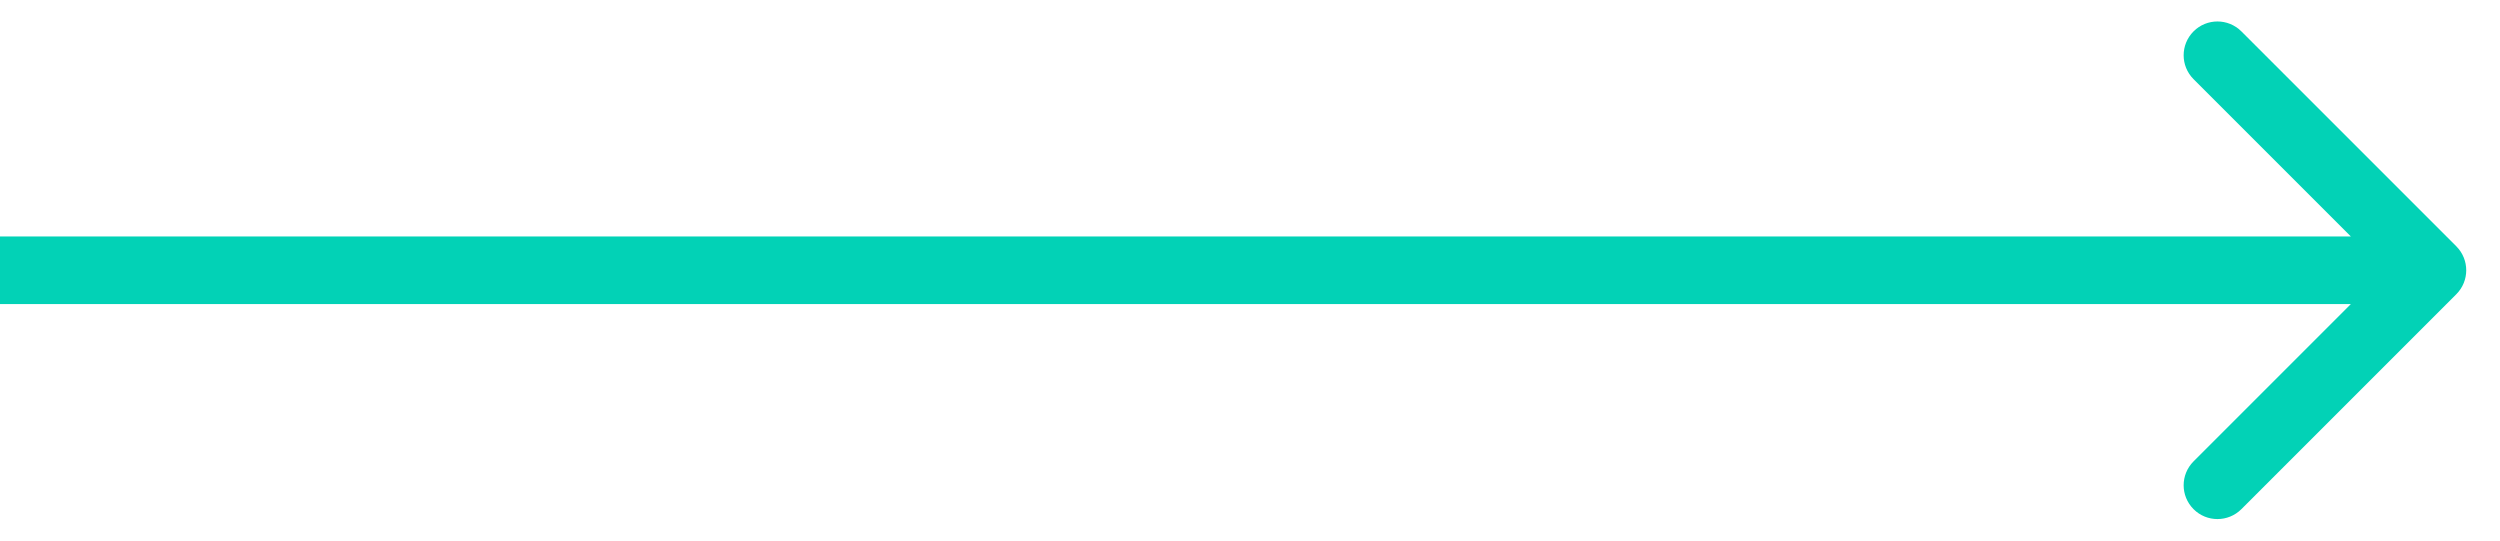
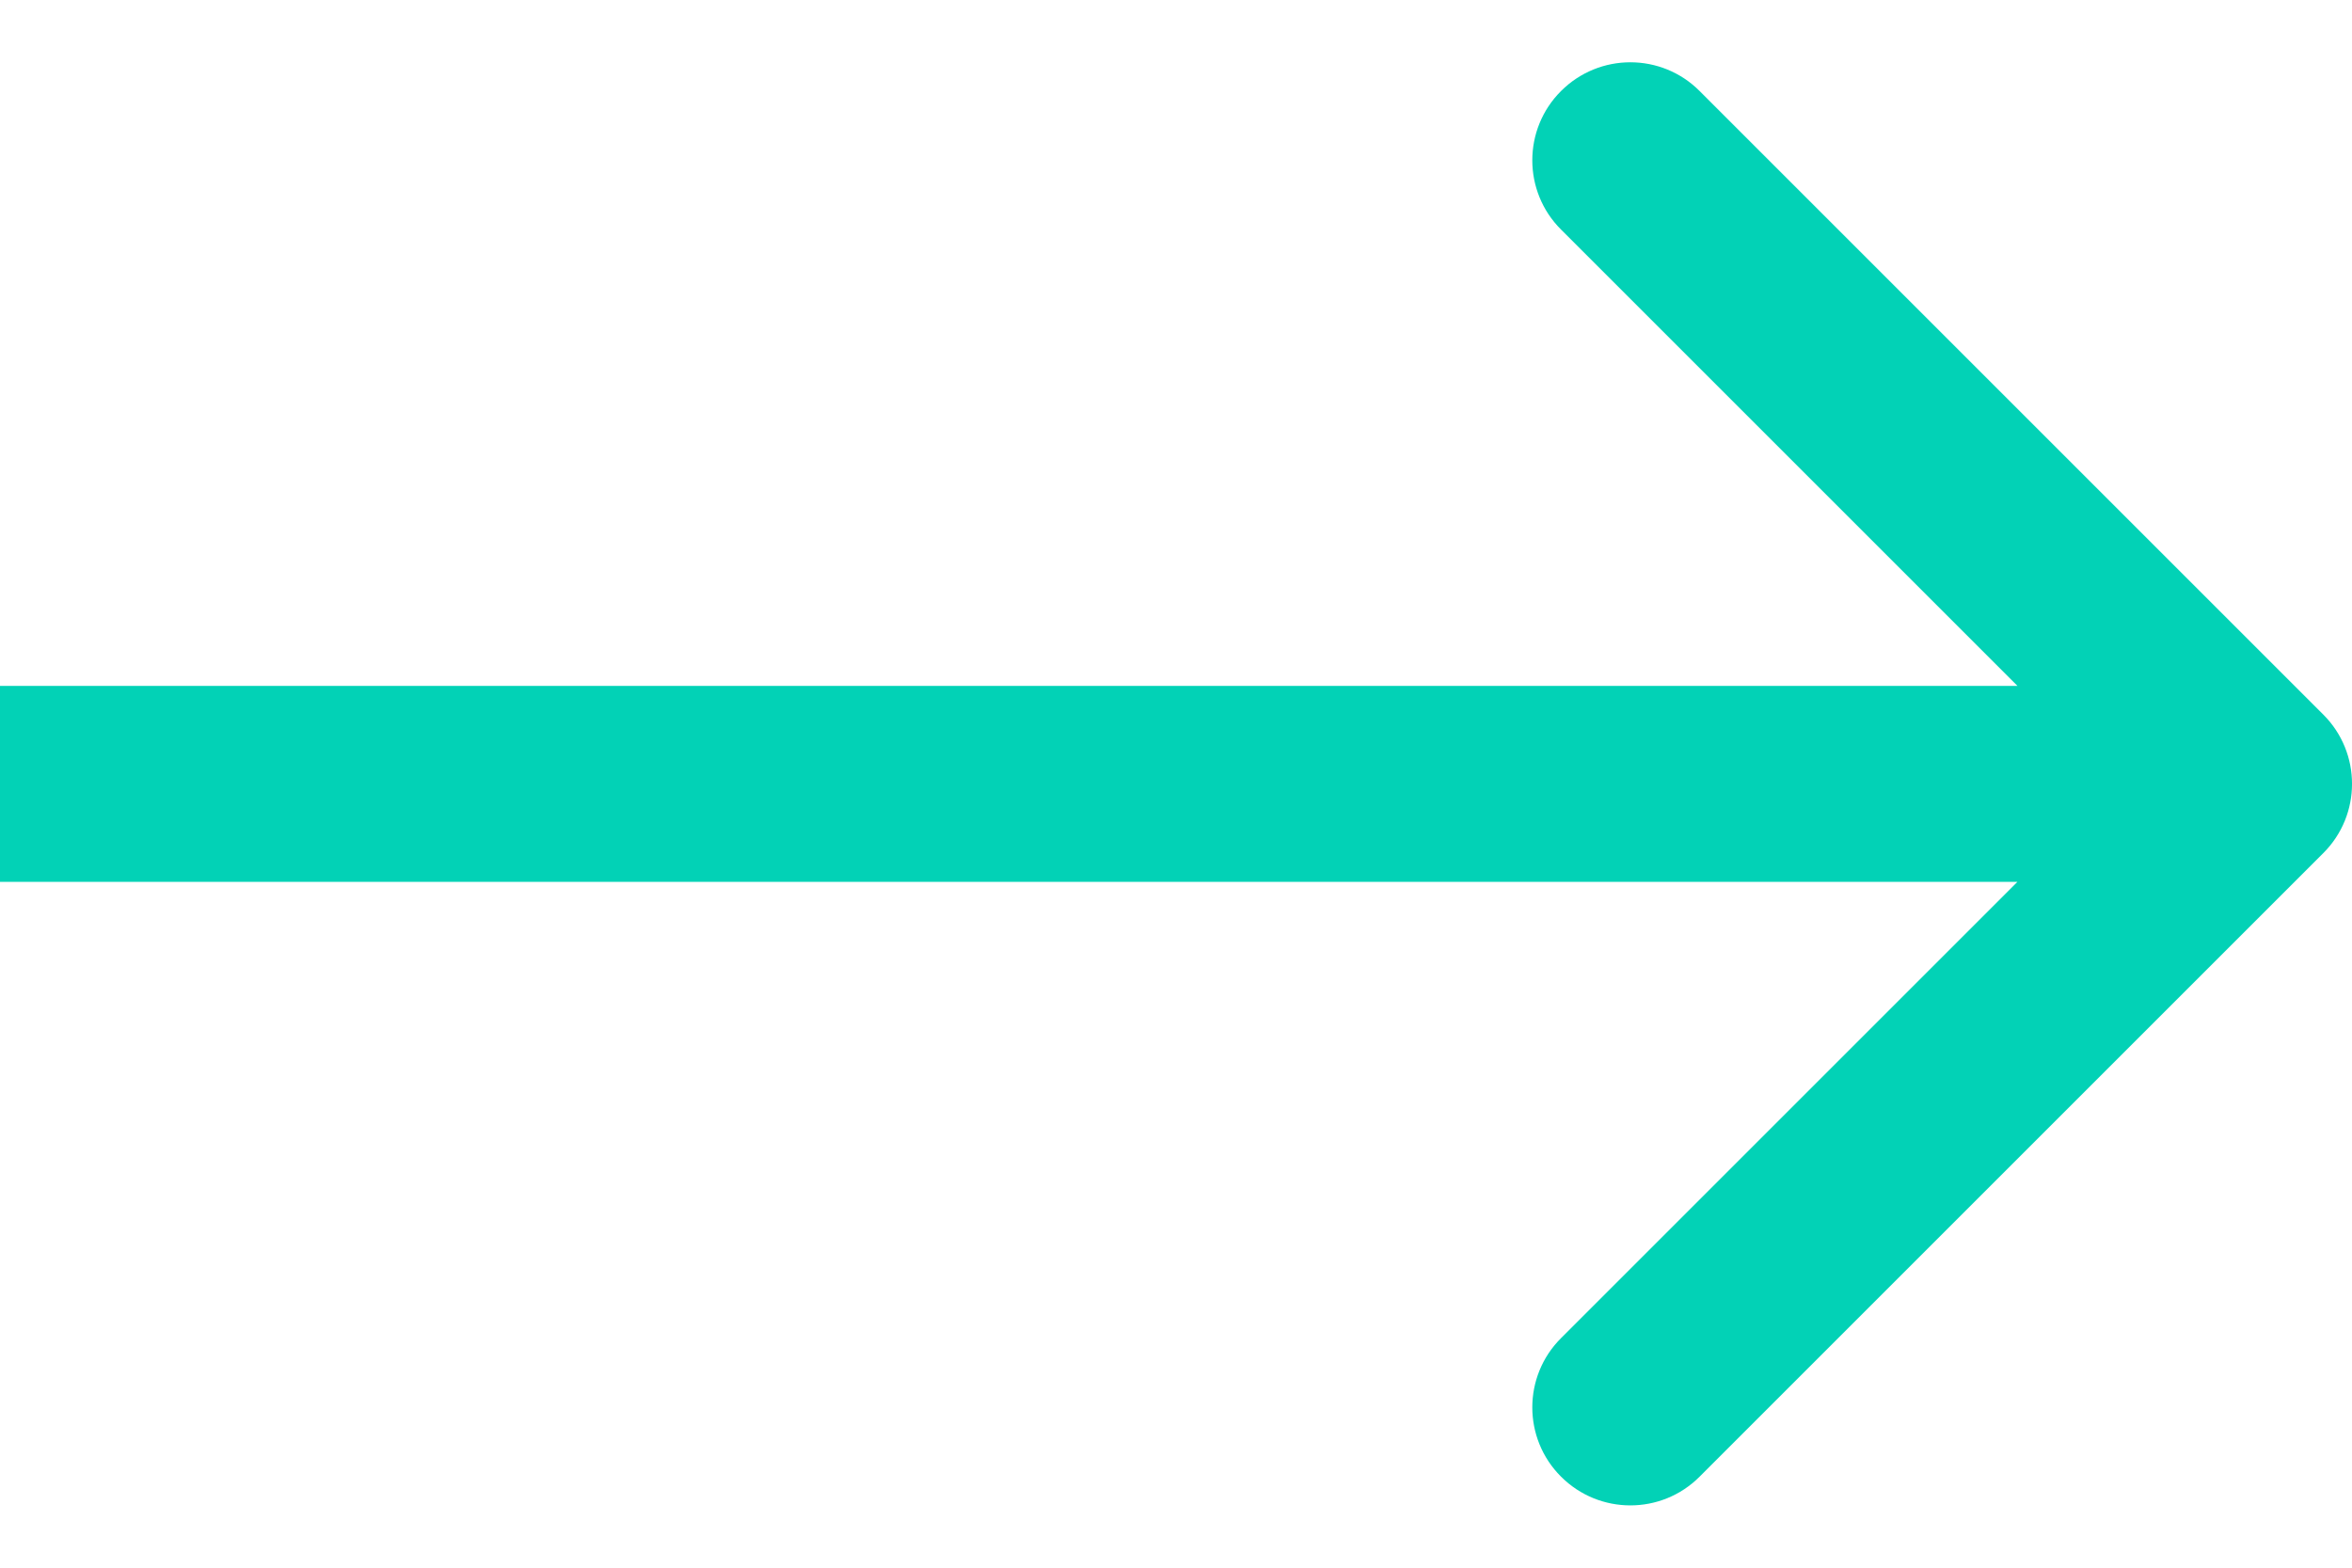
- <svg xmlns="http://www.w3.org/2000/svg" width="37" height="8" viewBox="0 0 37 8" fill="none">
-   <path d="M36.354 4.354C36.549 4.158 36.549 3.842 36.354 3.646L33.172 0.464C32.976 0.269 32.66 0.269 32.465 0.464C32.269 0.66 32.269 0.976 32.465 1.172L35.293 4L32.465 6.828C32.269 7.024 32.269 7.34 32.465 7.536C32.66 7.731 32.976 7.731 33.172 7.536L36.354 4.354ZM4.37114e-08 4.5L36 4.5L36 3.5L-4.37114e-08 3.5L4.37114e-08 4.5Z" fill="#02D2B6" />
+ <svg xmlns="http://www.w3.org/2000/svg" width="24" height="16" viewBox="0 0 24 16" fill="none">
+   <path d="M23.707 8.707C24.098 8.317 24.098 7.683 23.707 7.293L17.343 0.929C16.953 0.538 16.32 0.538 15.929 0.929C15.538 1.319 15.538 1.953 15.929 2.343L21.586 8L15.929 13.657C15.538 14.047 15.538 14.681 15.929 15.071C16.32 15.462 16.953 15.462 17.343 15.071L23.707 8.707ZM8.74228e-08 9L23 9L23 7L-8.74228e-08 7L8.74228e-08 9Z" fill="#02D2B6" />
</svg>
